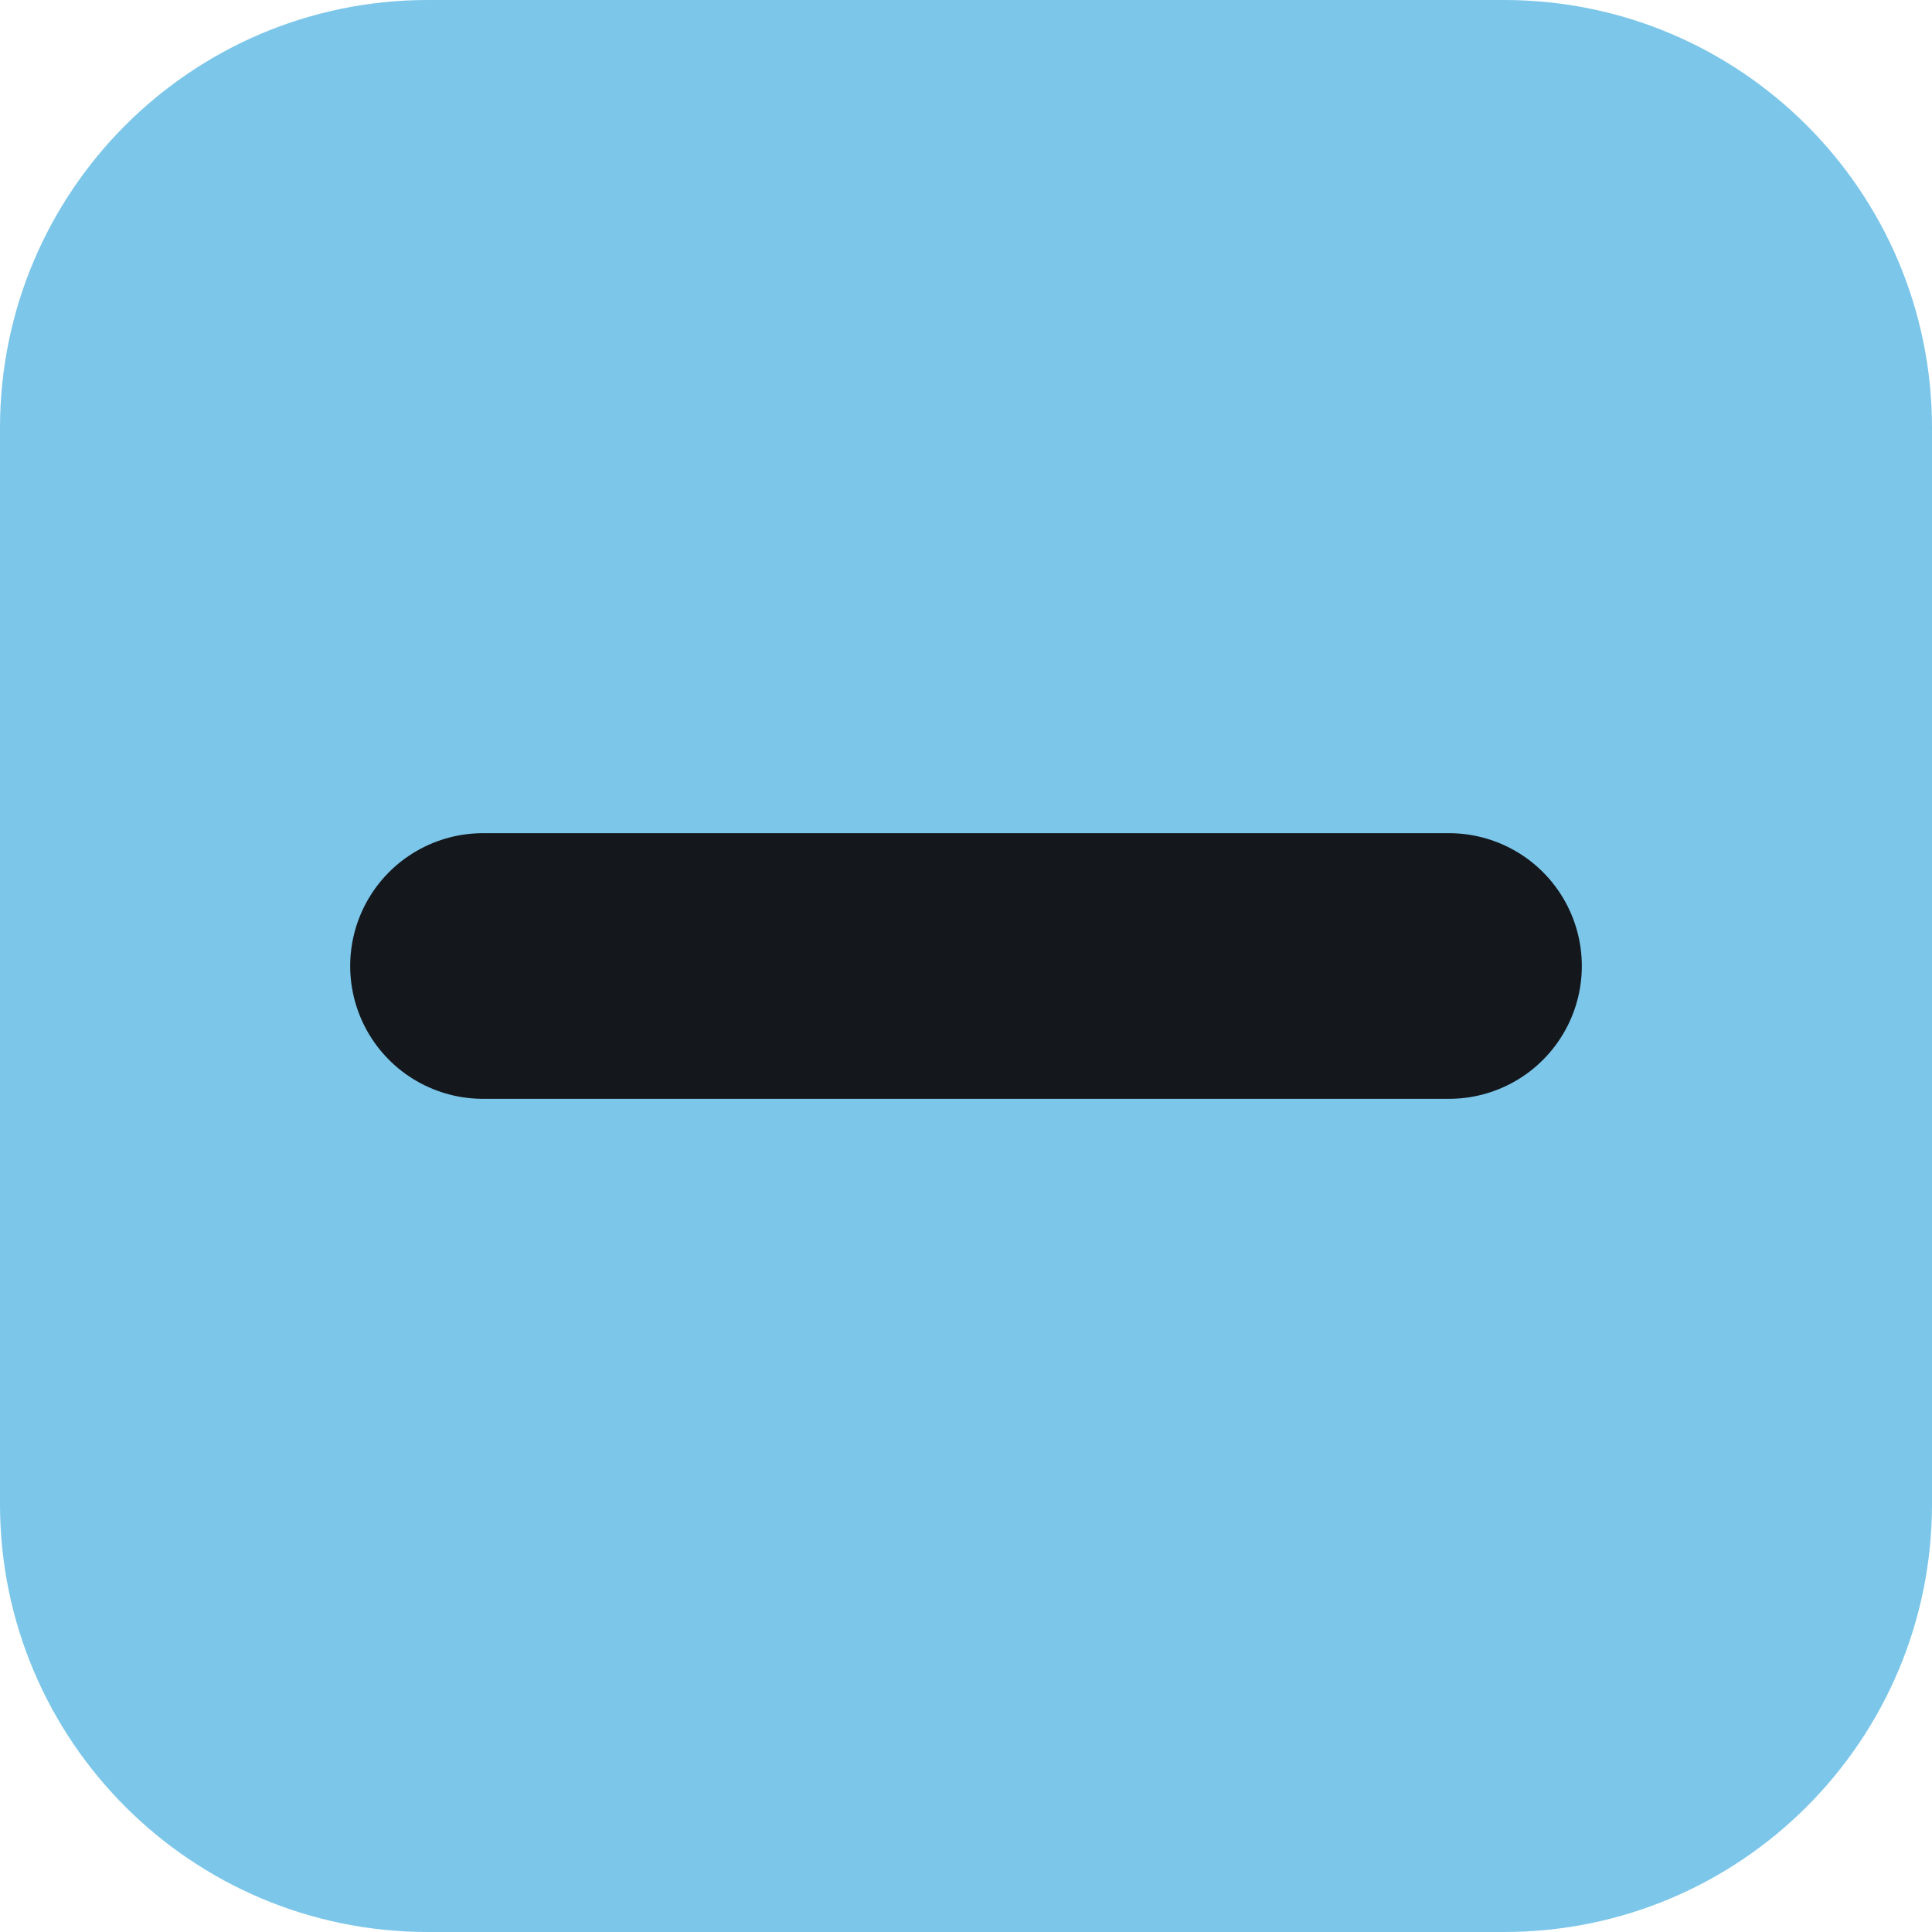
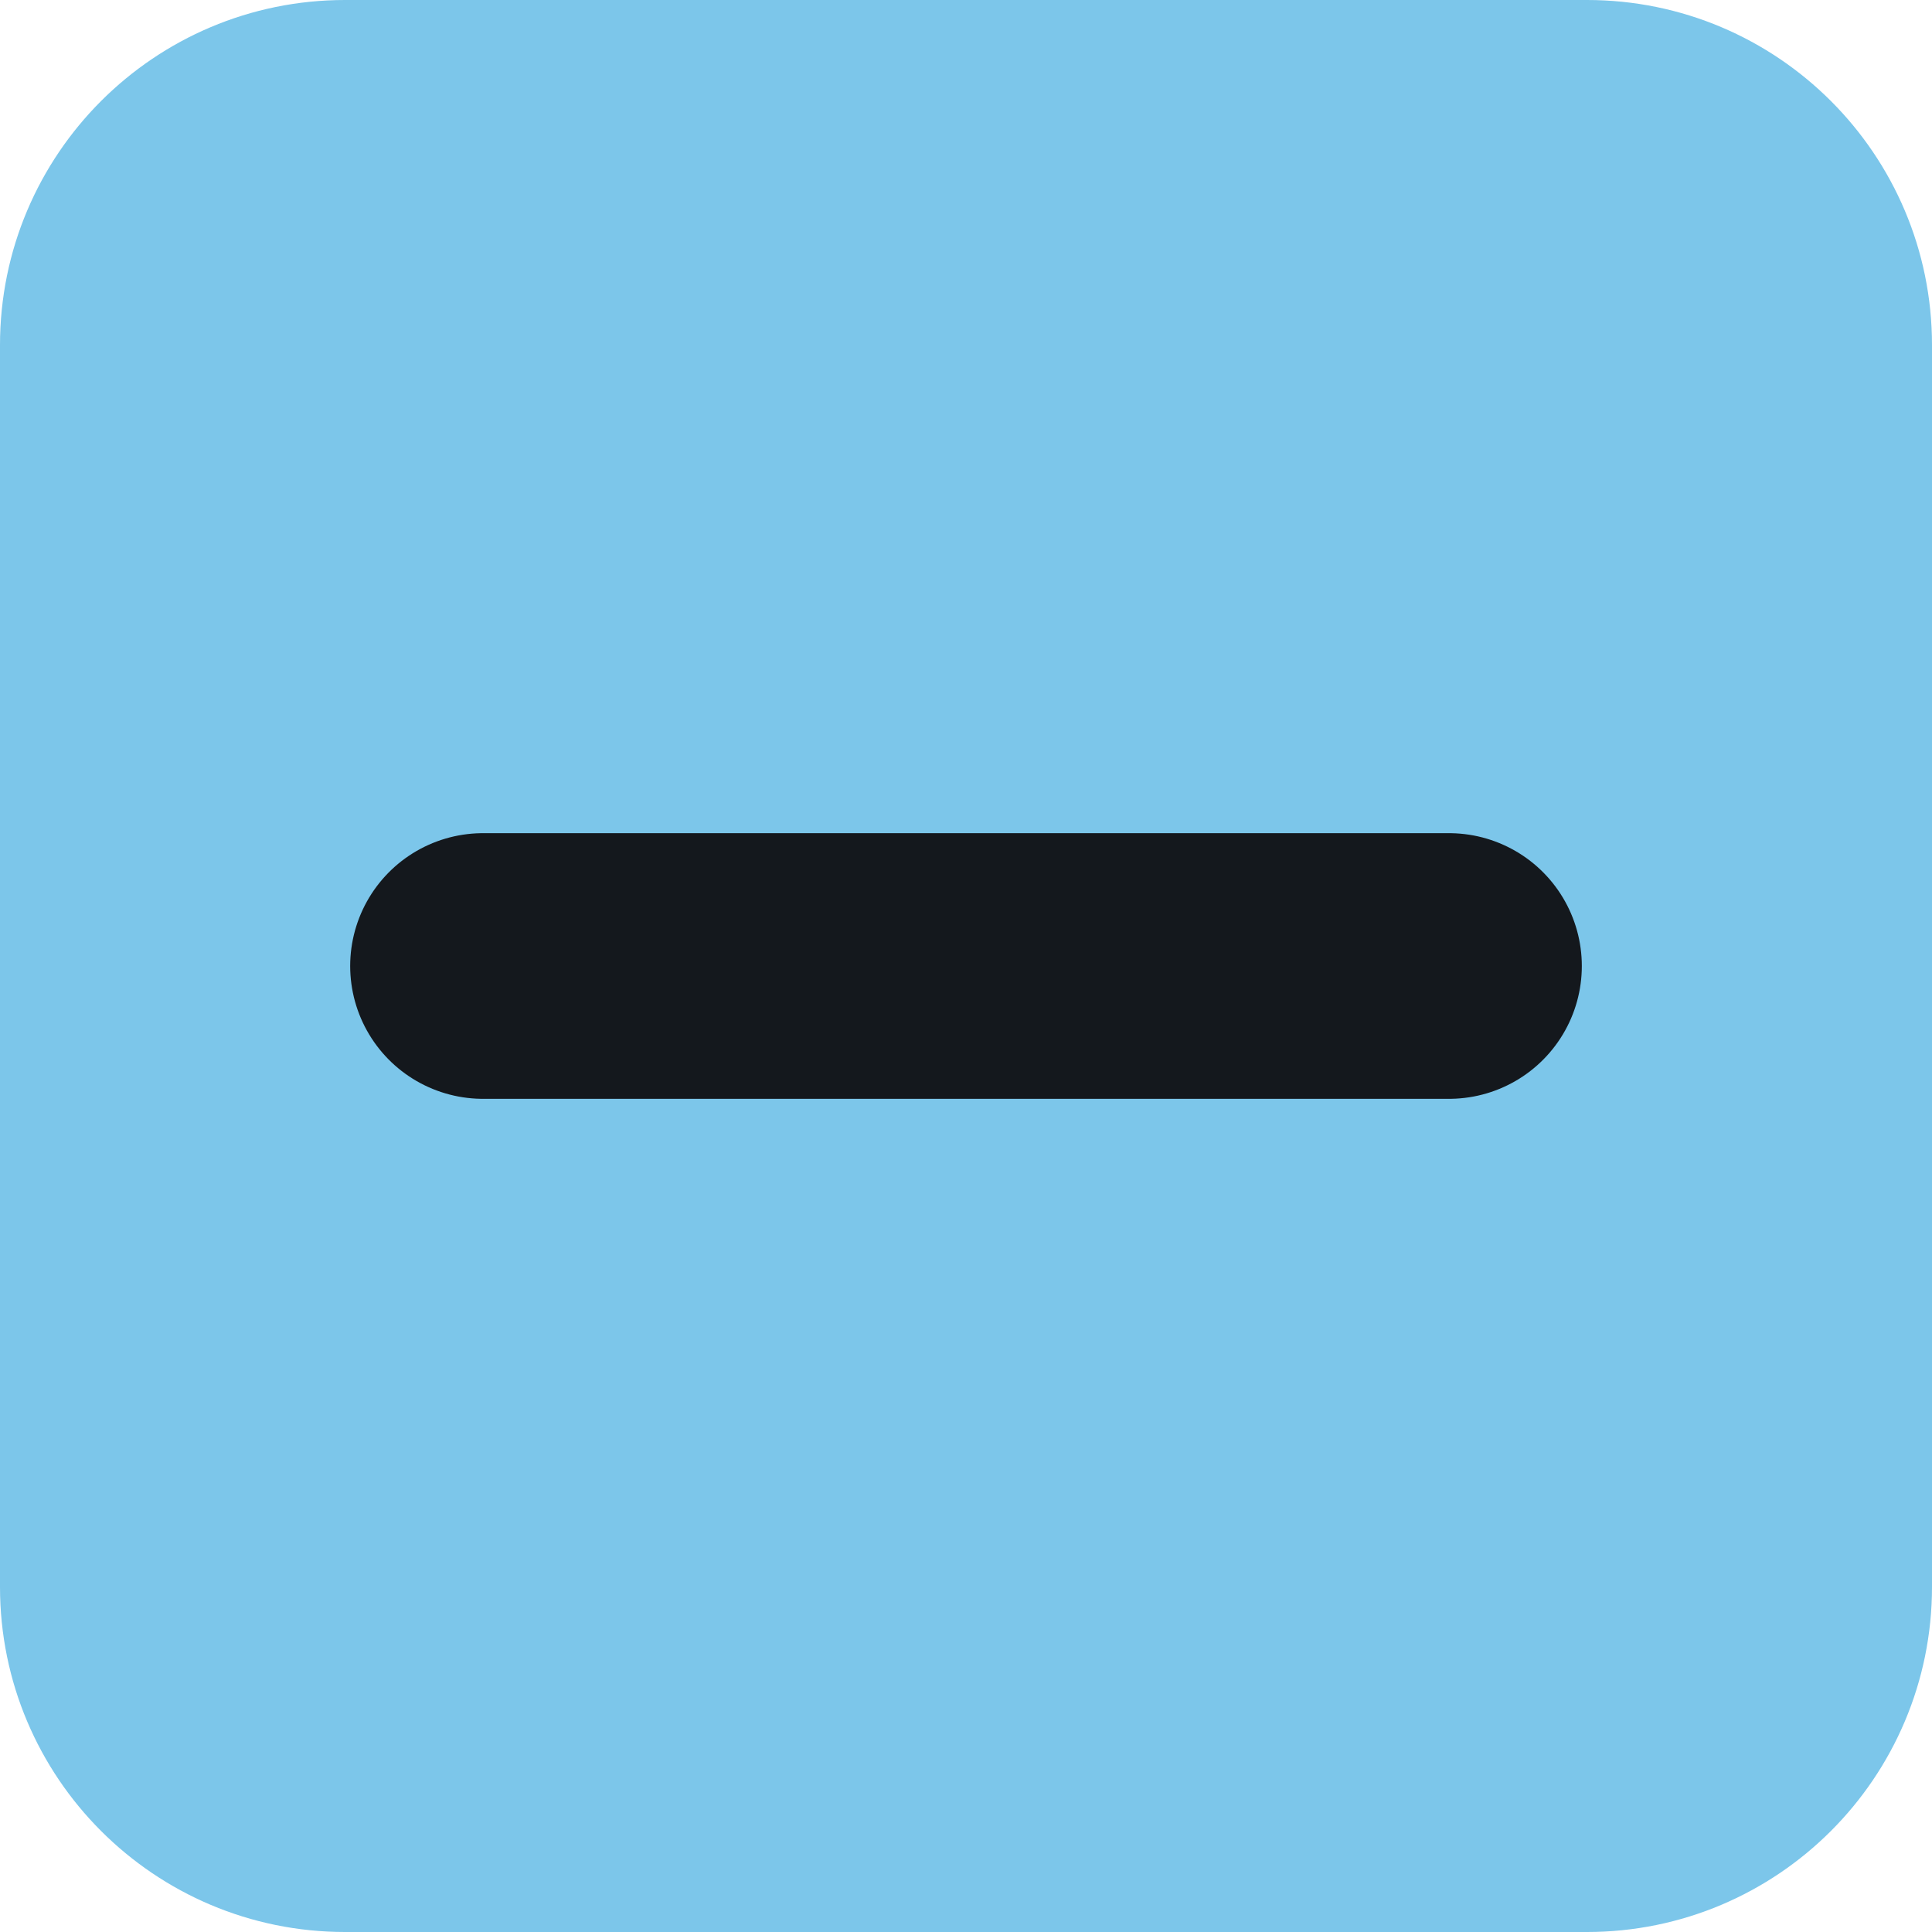
<svg xmlns="http://www.w3.org/2000/svg" width="64" height="64" viewBox="0 0 14 14" fill="none" stroke-linecap="round" stroke-linejoin="round">
-   <rect x=".5" y=".5" width="13" height="13" rx="2.6" fill="#7CC6EA" stroke="#7CC6EA" />
+   <rect x=".5" y=".5" width="13" height="13" rx="2" fill="#7CC6EA" stroke="#7CC6EA" />
  <path d="M4 8h8" stroke="#14181D" stroke-width="2.2" transform="scale(.875)" />
</svg>
